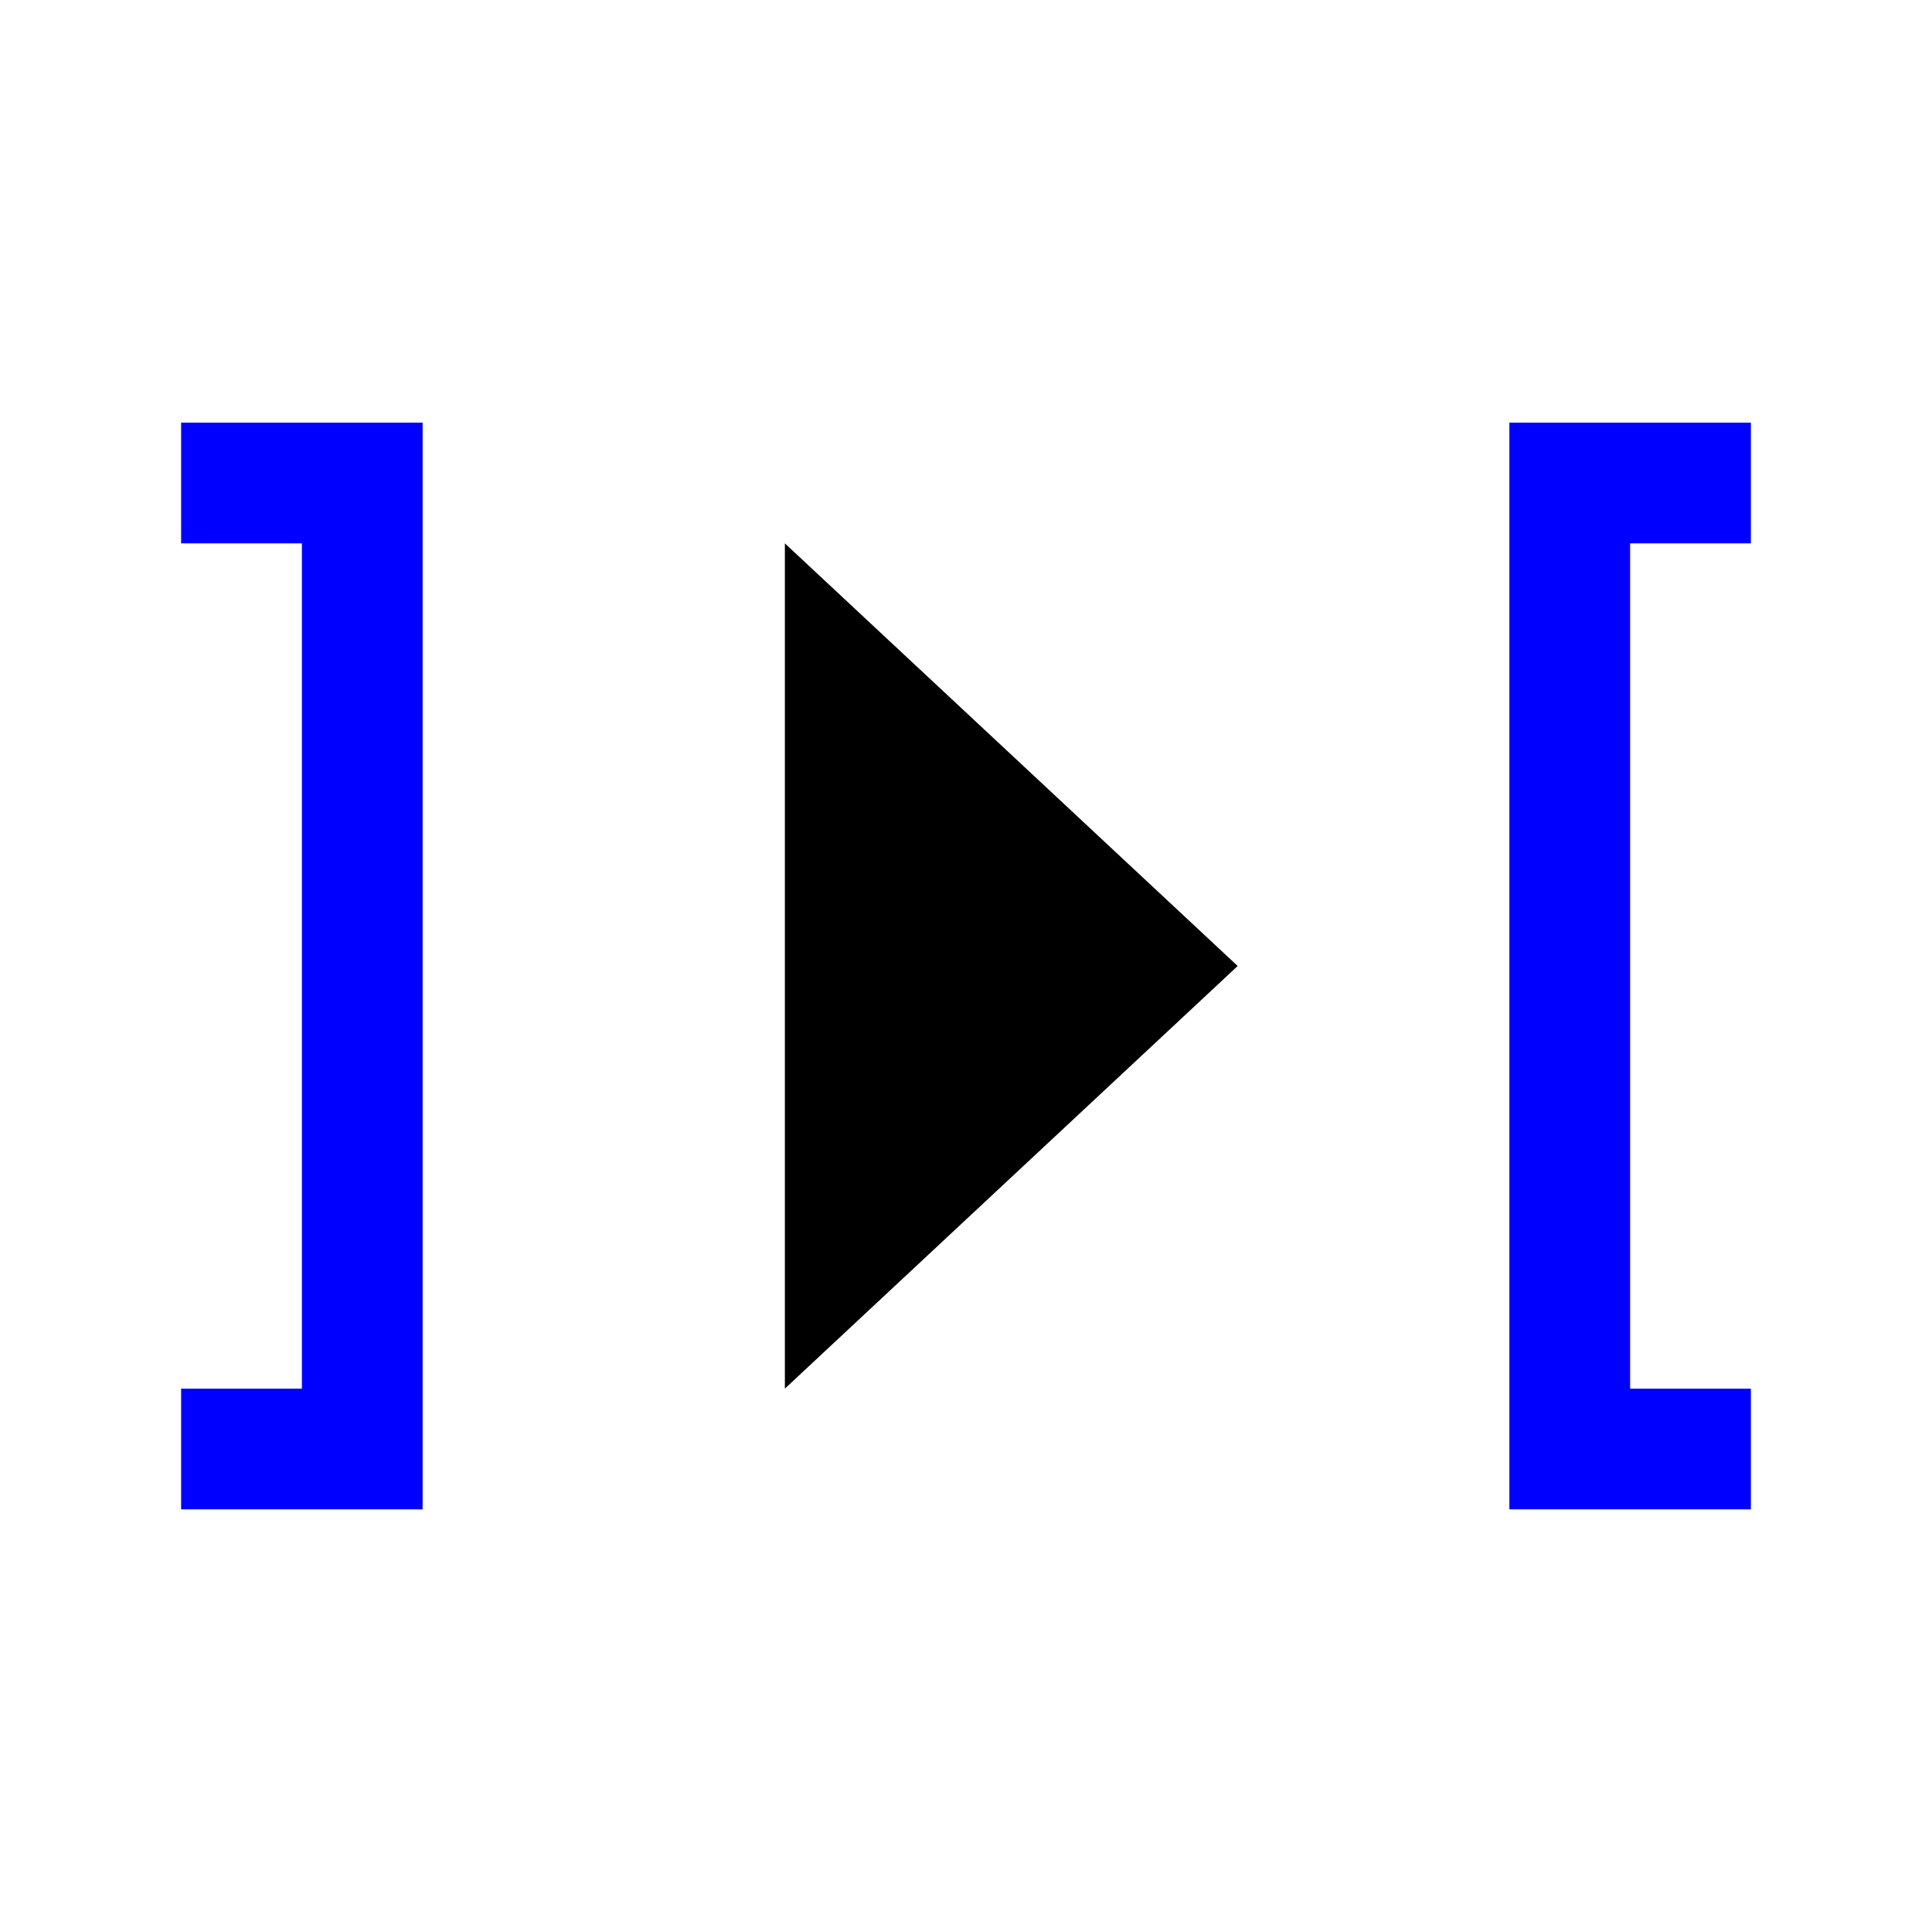
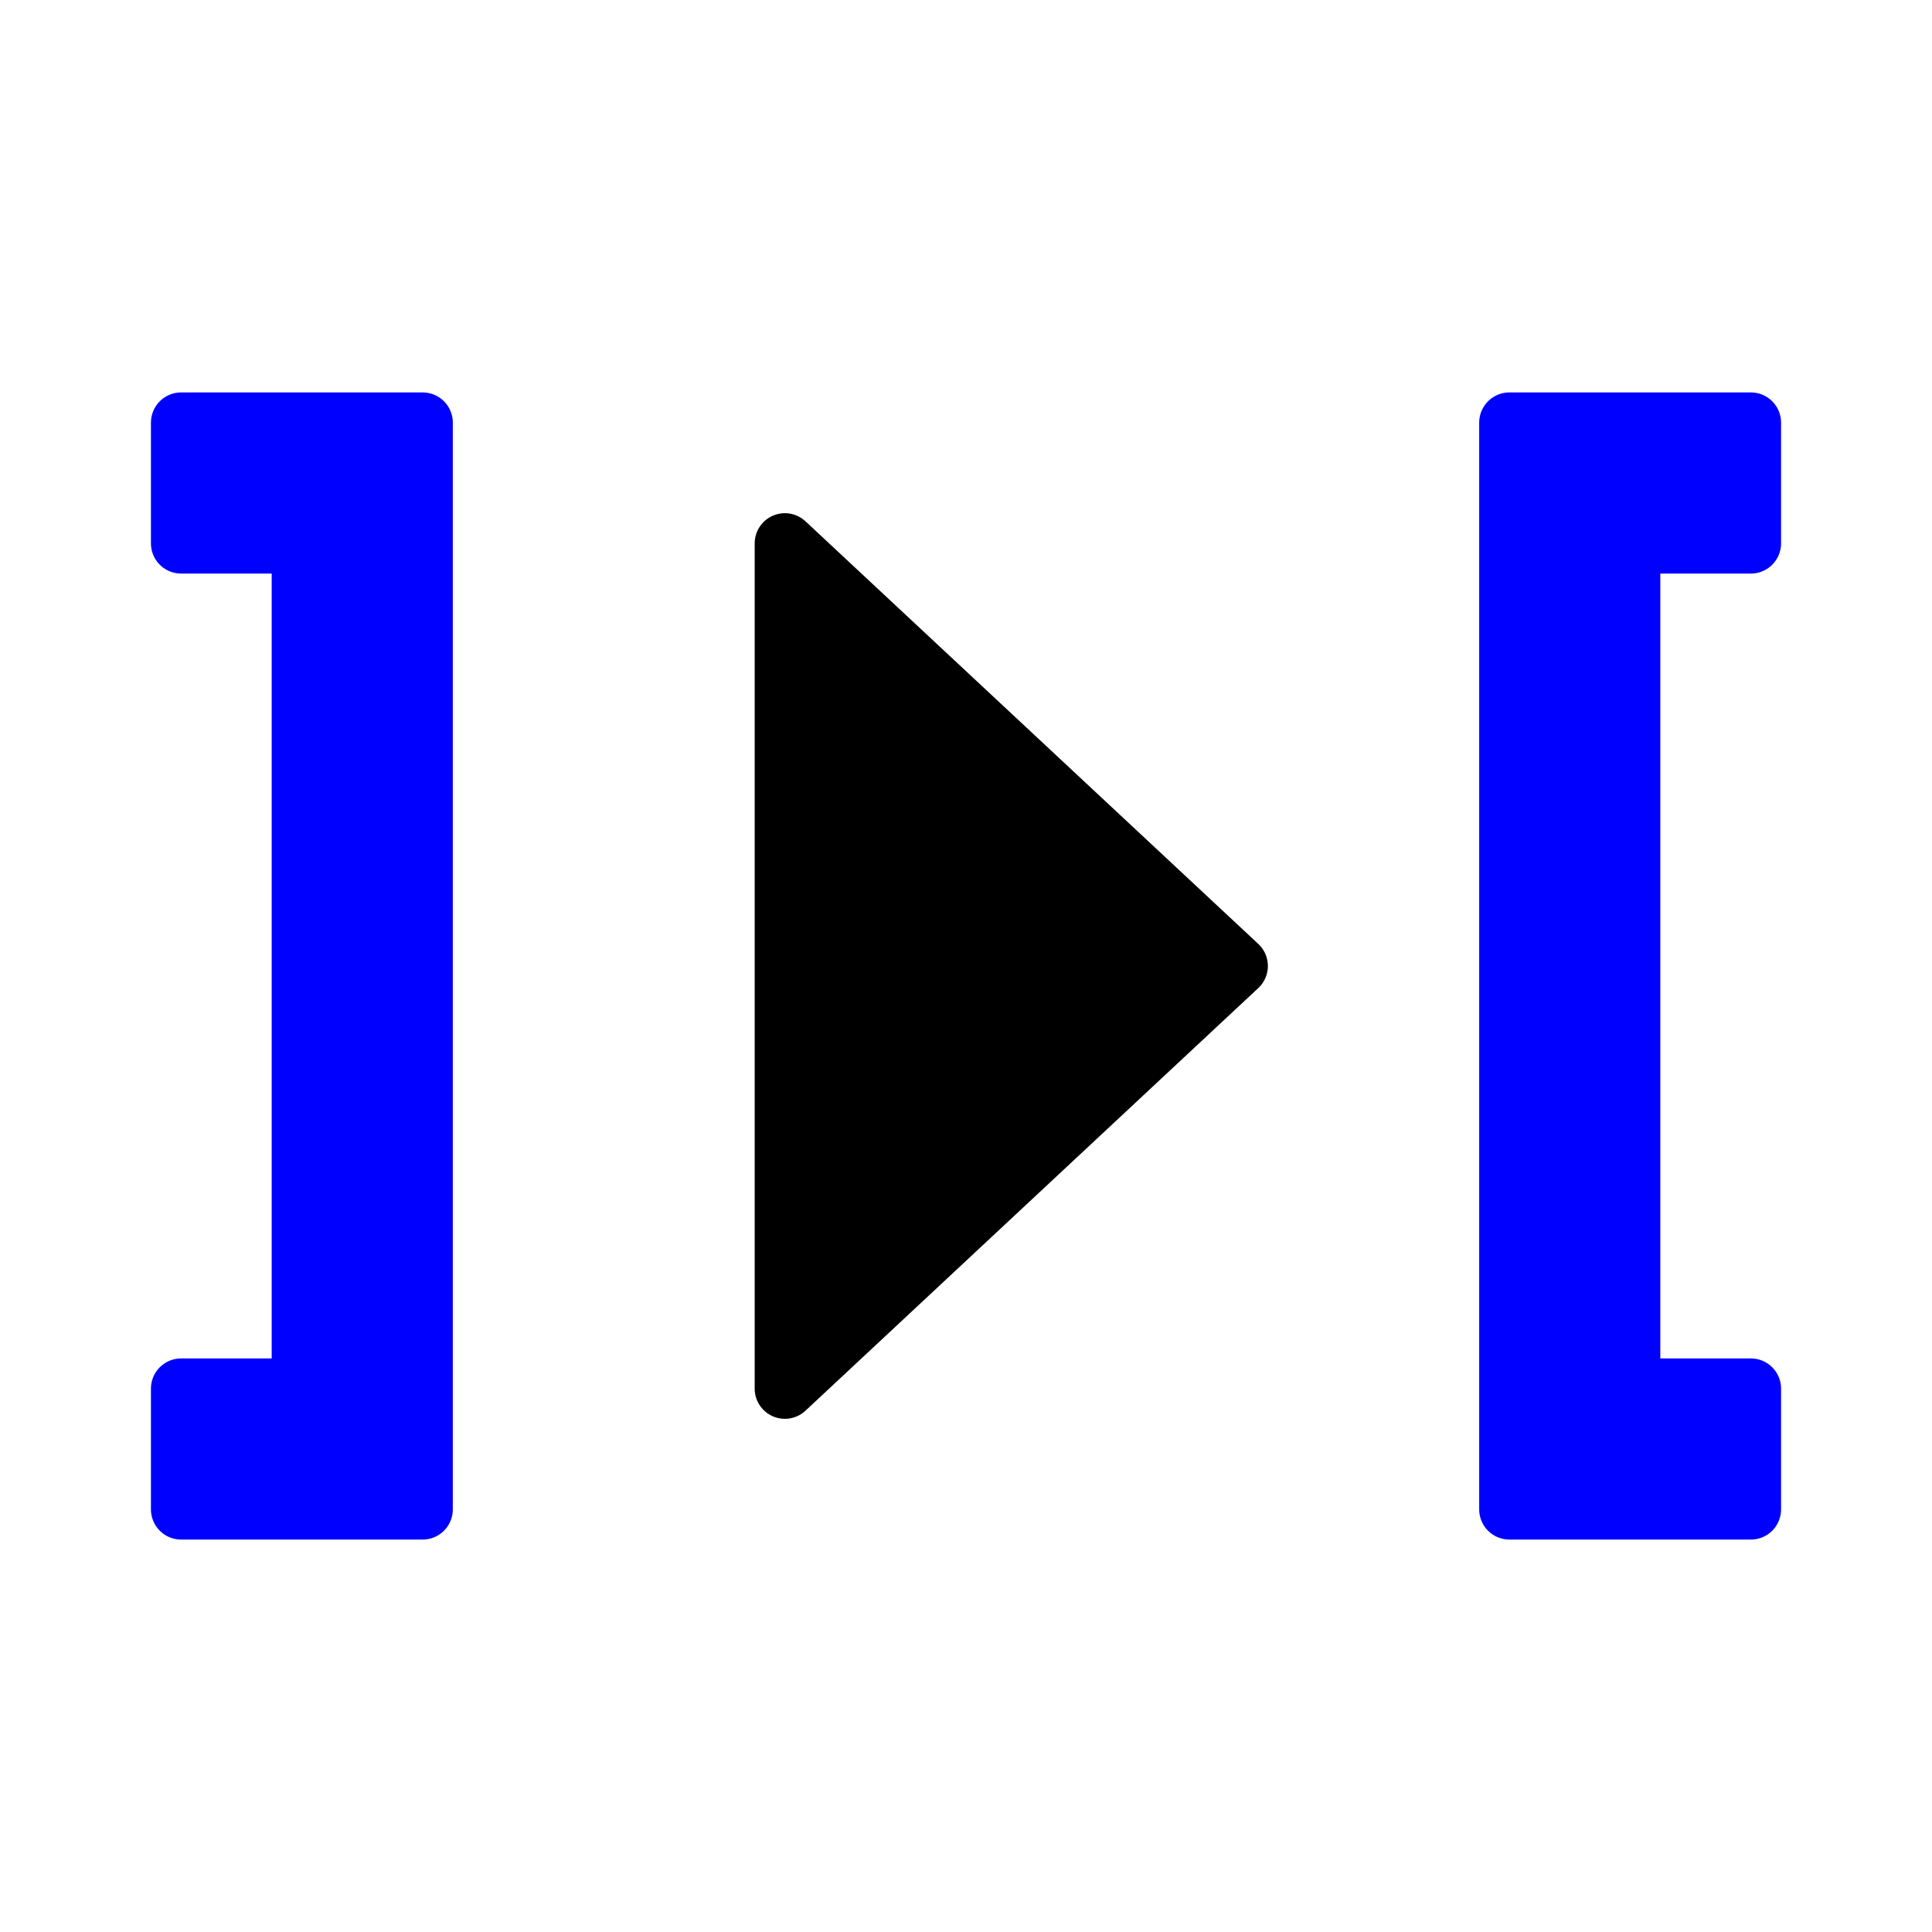
<svg xmlns="http://www.w3.org/2000/svg" version="1.0" width="64" height="64" id="svg2383">
  <defs id="defs2385" />
-   <path d="M 6,14 L 6,18 L 10,18 L 10,46 L 6,46 L 6,50 L 14,50 L 14,14 L 6,14 z M 50,14 L 50,50 L 58,50 L 58,46 L 54,46 L 54,18 L 58,18 L 58,14 L 50,14 z" id="path3200" style="fill:#0000ff;stroke:none" />
-   <path d="M 26,18 L 26,46 L 41,32 L 26,18 z" id="path3176" style="fill:#000000;stroke:none" />
+   <path d="M 6,14 L 6,18 L 10,18 L 10,46 L 6,46 L 6,50 L 14,50 L 14,14 L 6,14 z M 50,14 L 50,50 L 58,50 L 58,46 L 54,46 L 54,18 L 58,18 L 58,14 L 50,14 z" id="path3200" style="fill:#0000ff;stroke:#0000ff;stroke-width:2;stroke-linecap:round;stroke-linejoin:round" />
+   <path d="M 26,18 L 26,46 L 41,32 L 26,18 z" id="path3176" style="fill:#000000;stroke:#000000;stroke-width:2;stroke-linecap:round;stroke-linejoin:round" />
</svg>
